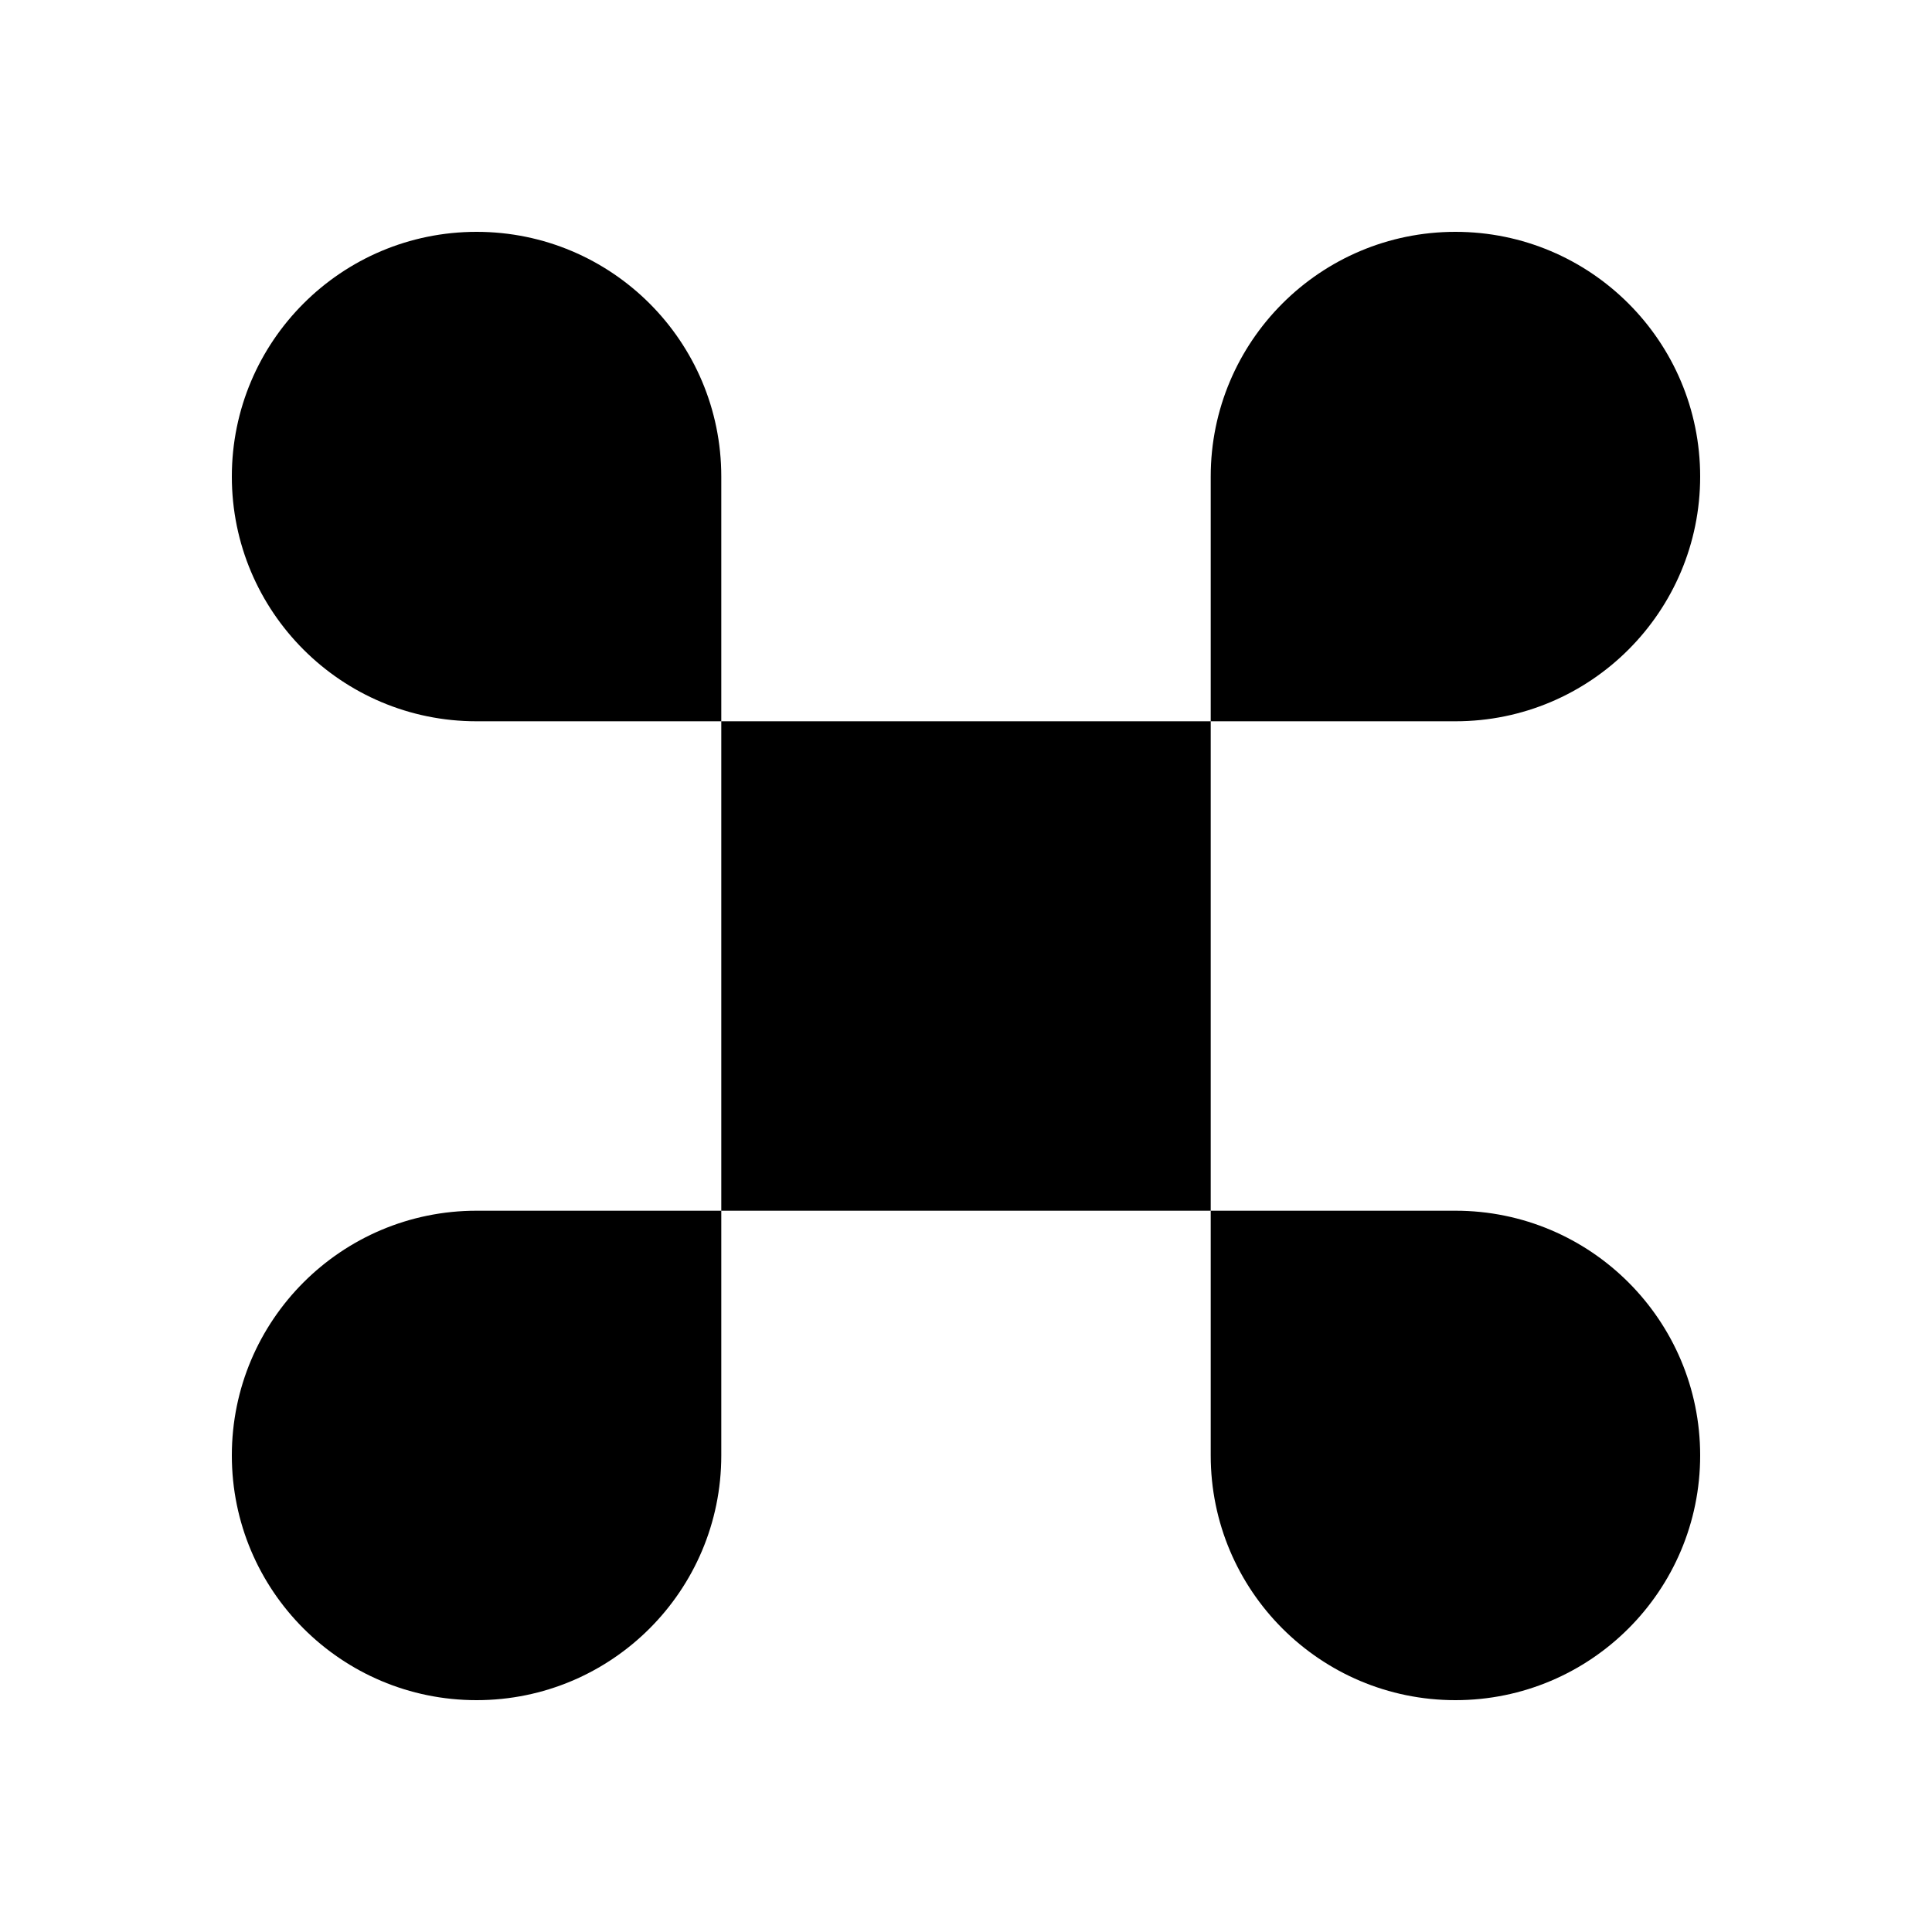
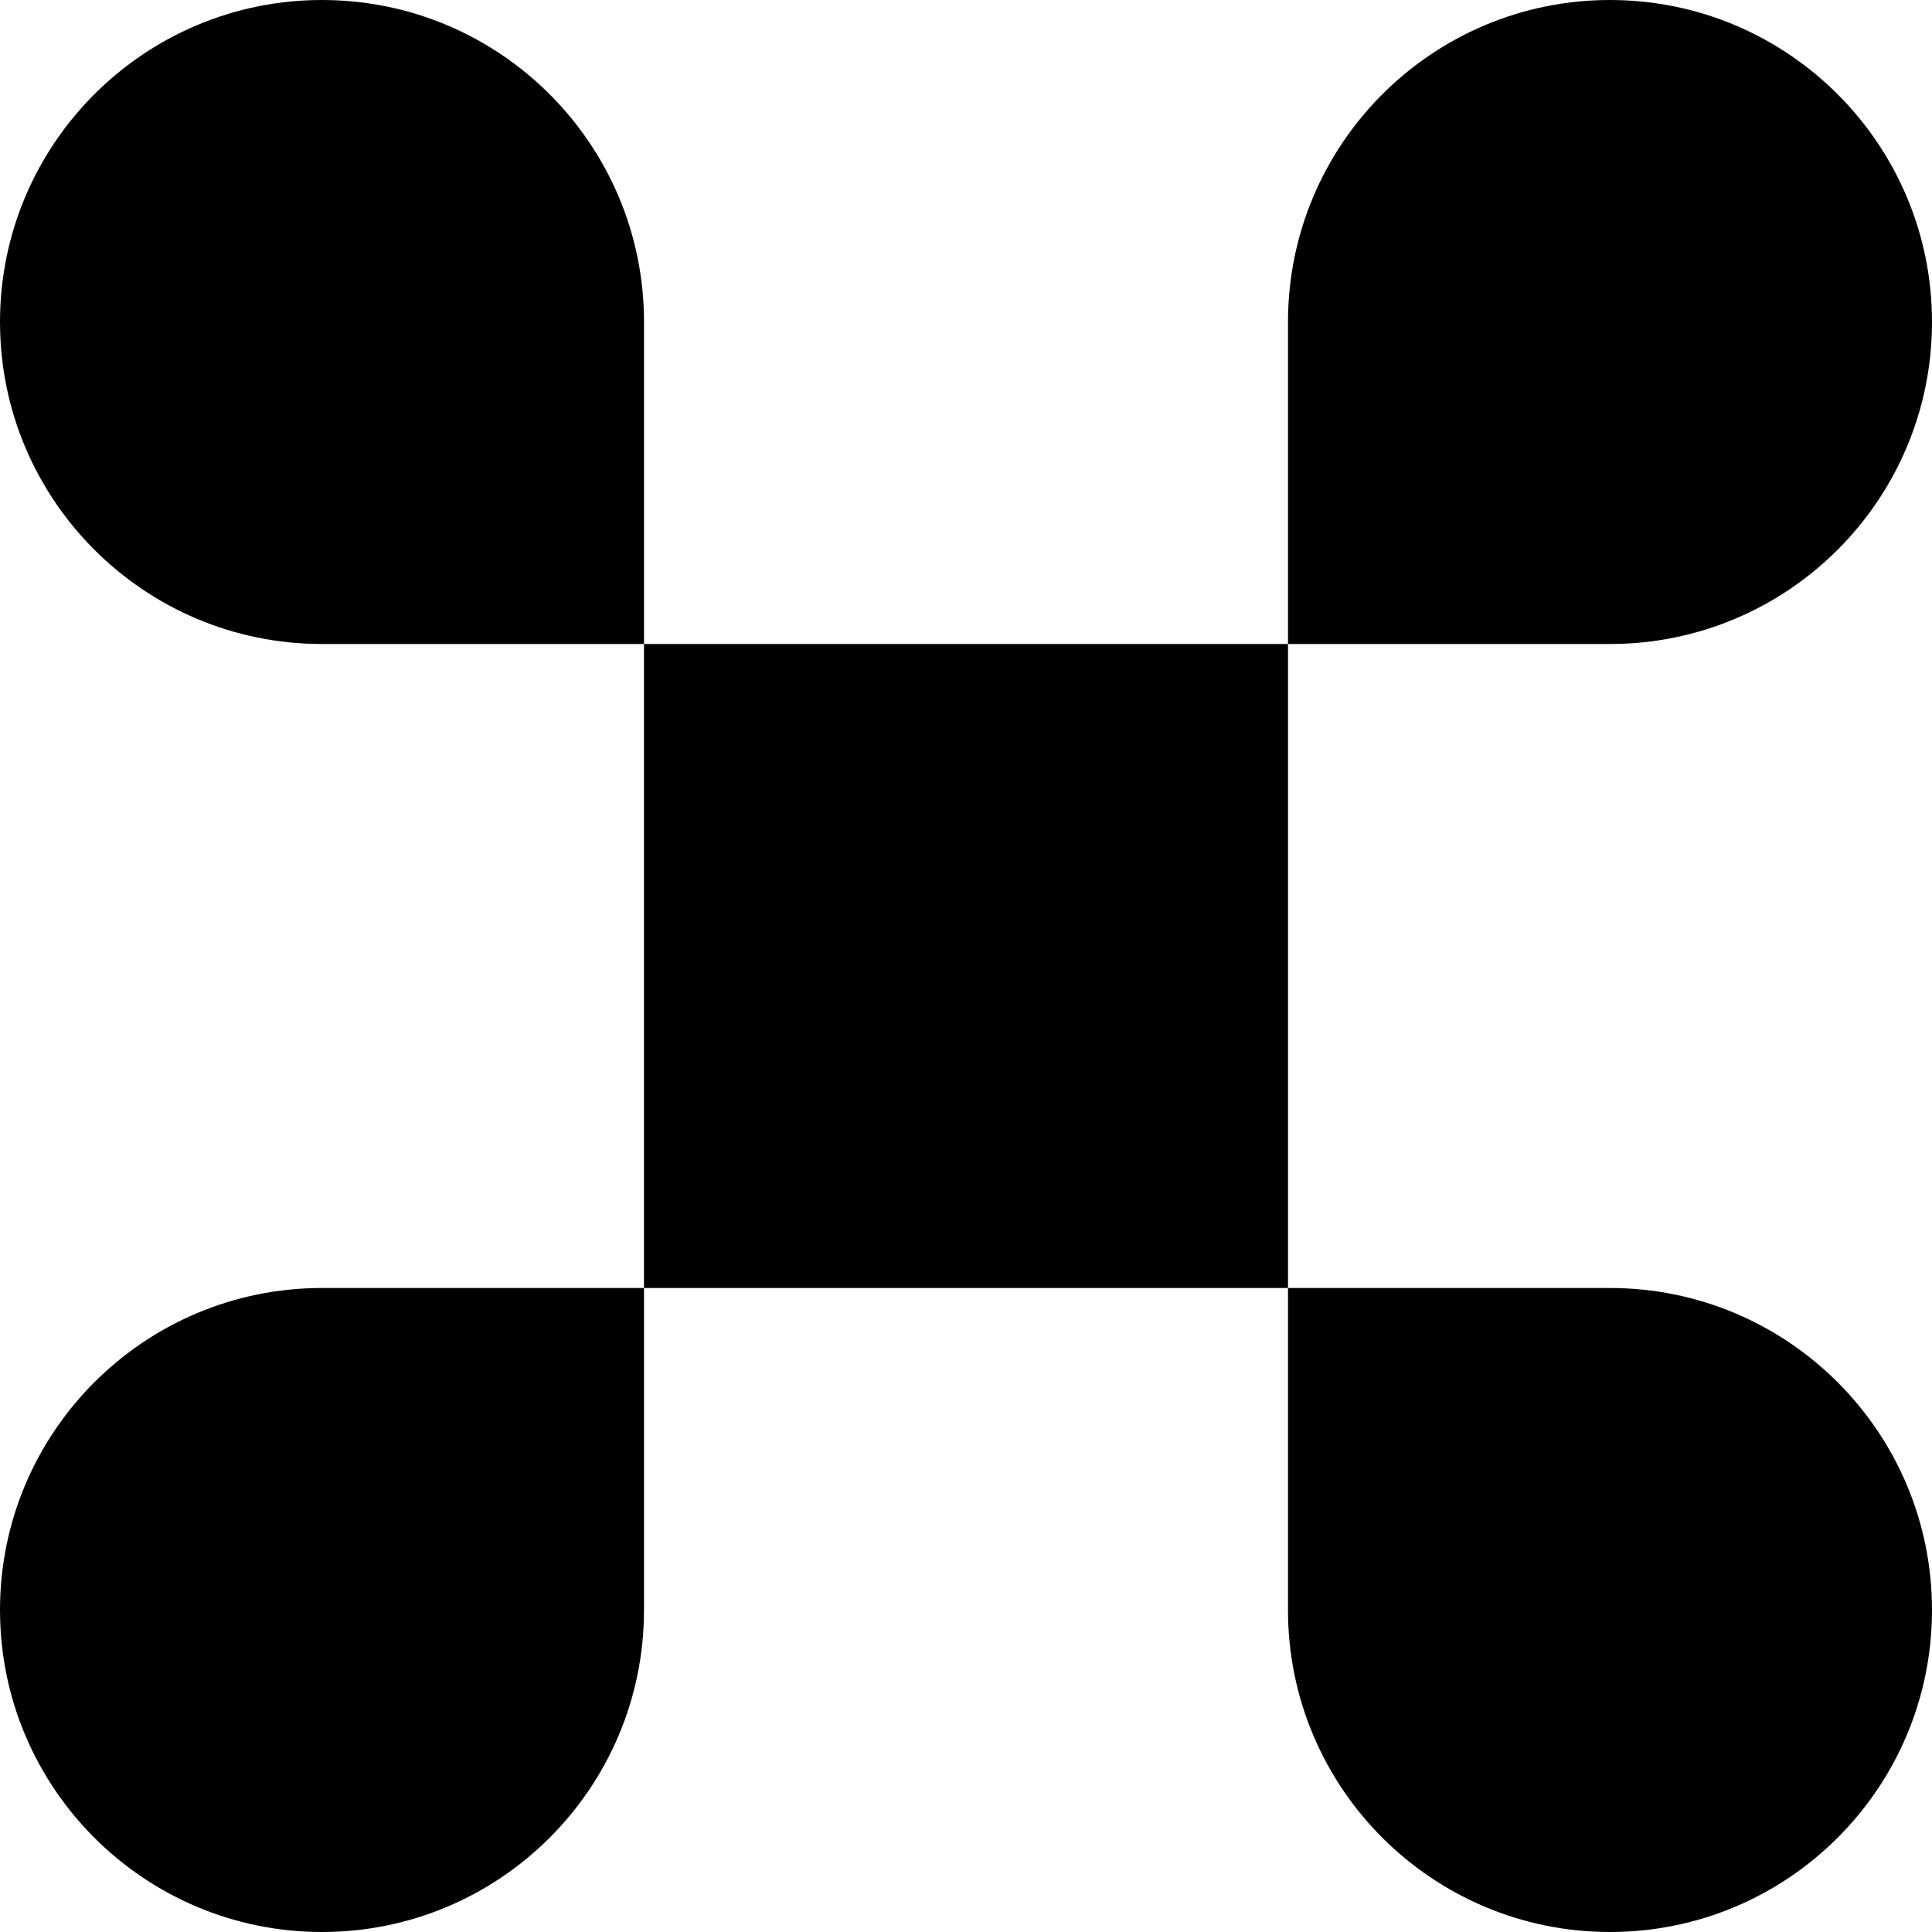
- <svg xmlns="http://www.w3.org/2000/svg" fill="none" viewBox="0 0 500 500">
-   <path fill="black" fill-rule="evenodd" d="M60 123.333C60 88.355 88.355 60 123.333 60c34.978 0 63.334 28.355 63.334 63.333v63.334h-63.334C88.355 186.667 60 158.311 60 123.333Zm253.333 63.334H186.667v126.666h-63.333C88.355 313.333 60 341.688 60 376.666 60 411.645 88.355 440 123.333 440c34.978 0 63.334-28.355 63.334-63.333v-63.334h126.666v63.333c0 34.979 28.355 63.334 63.333 63.334C411.645 440 440 411.645 440 376.666c0-34.978-28.355-63.333-63.334-63.333h-63.333V186.667Zm0 0h63.334c34.978 0 63.333-28.356 63.333-63.334C440 88.355 411.645 60 376.666 60c-34.978 0-63.333 28.355-63.333 63.334v63.333Z" clip-rule="evenodd" />
+ <svg xmlns="http://www.w3.org/2000/svg" viewBox="0 0 380 380">
+   <path fill="#000" d="M0 63.333C0 28.355 28.355 0 63.333 0c34.978 0 63.334 28.355 63.334 63.333v63.334H63.333C28.355 126.667 0 98.311 0 63.333Zm253.333 63.334H126.667v126.666H63.334C28.355 253.333 0 281.688 0 316.666 0 351.645 28.355 380 63.333 380c34.978 0 63.334-28.355 63.334-63.333v-63.334h126.666v63.333c0 34.979 28.355 63.334 63.333 63.334C351.645 380 380 351.645 380 316.666c0-34.978-28.355-63.333-63.334-63.333h-63.333zm0 0h63.334c34.978 0 63.333-28.356 63.333-63.334C380 28.355 351.645 0 316.666 0c-34.978 0-63.333 28.355-63.333 63.334Z" />
</svg>
